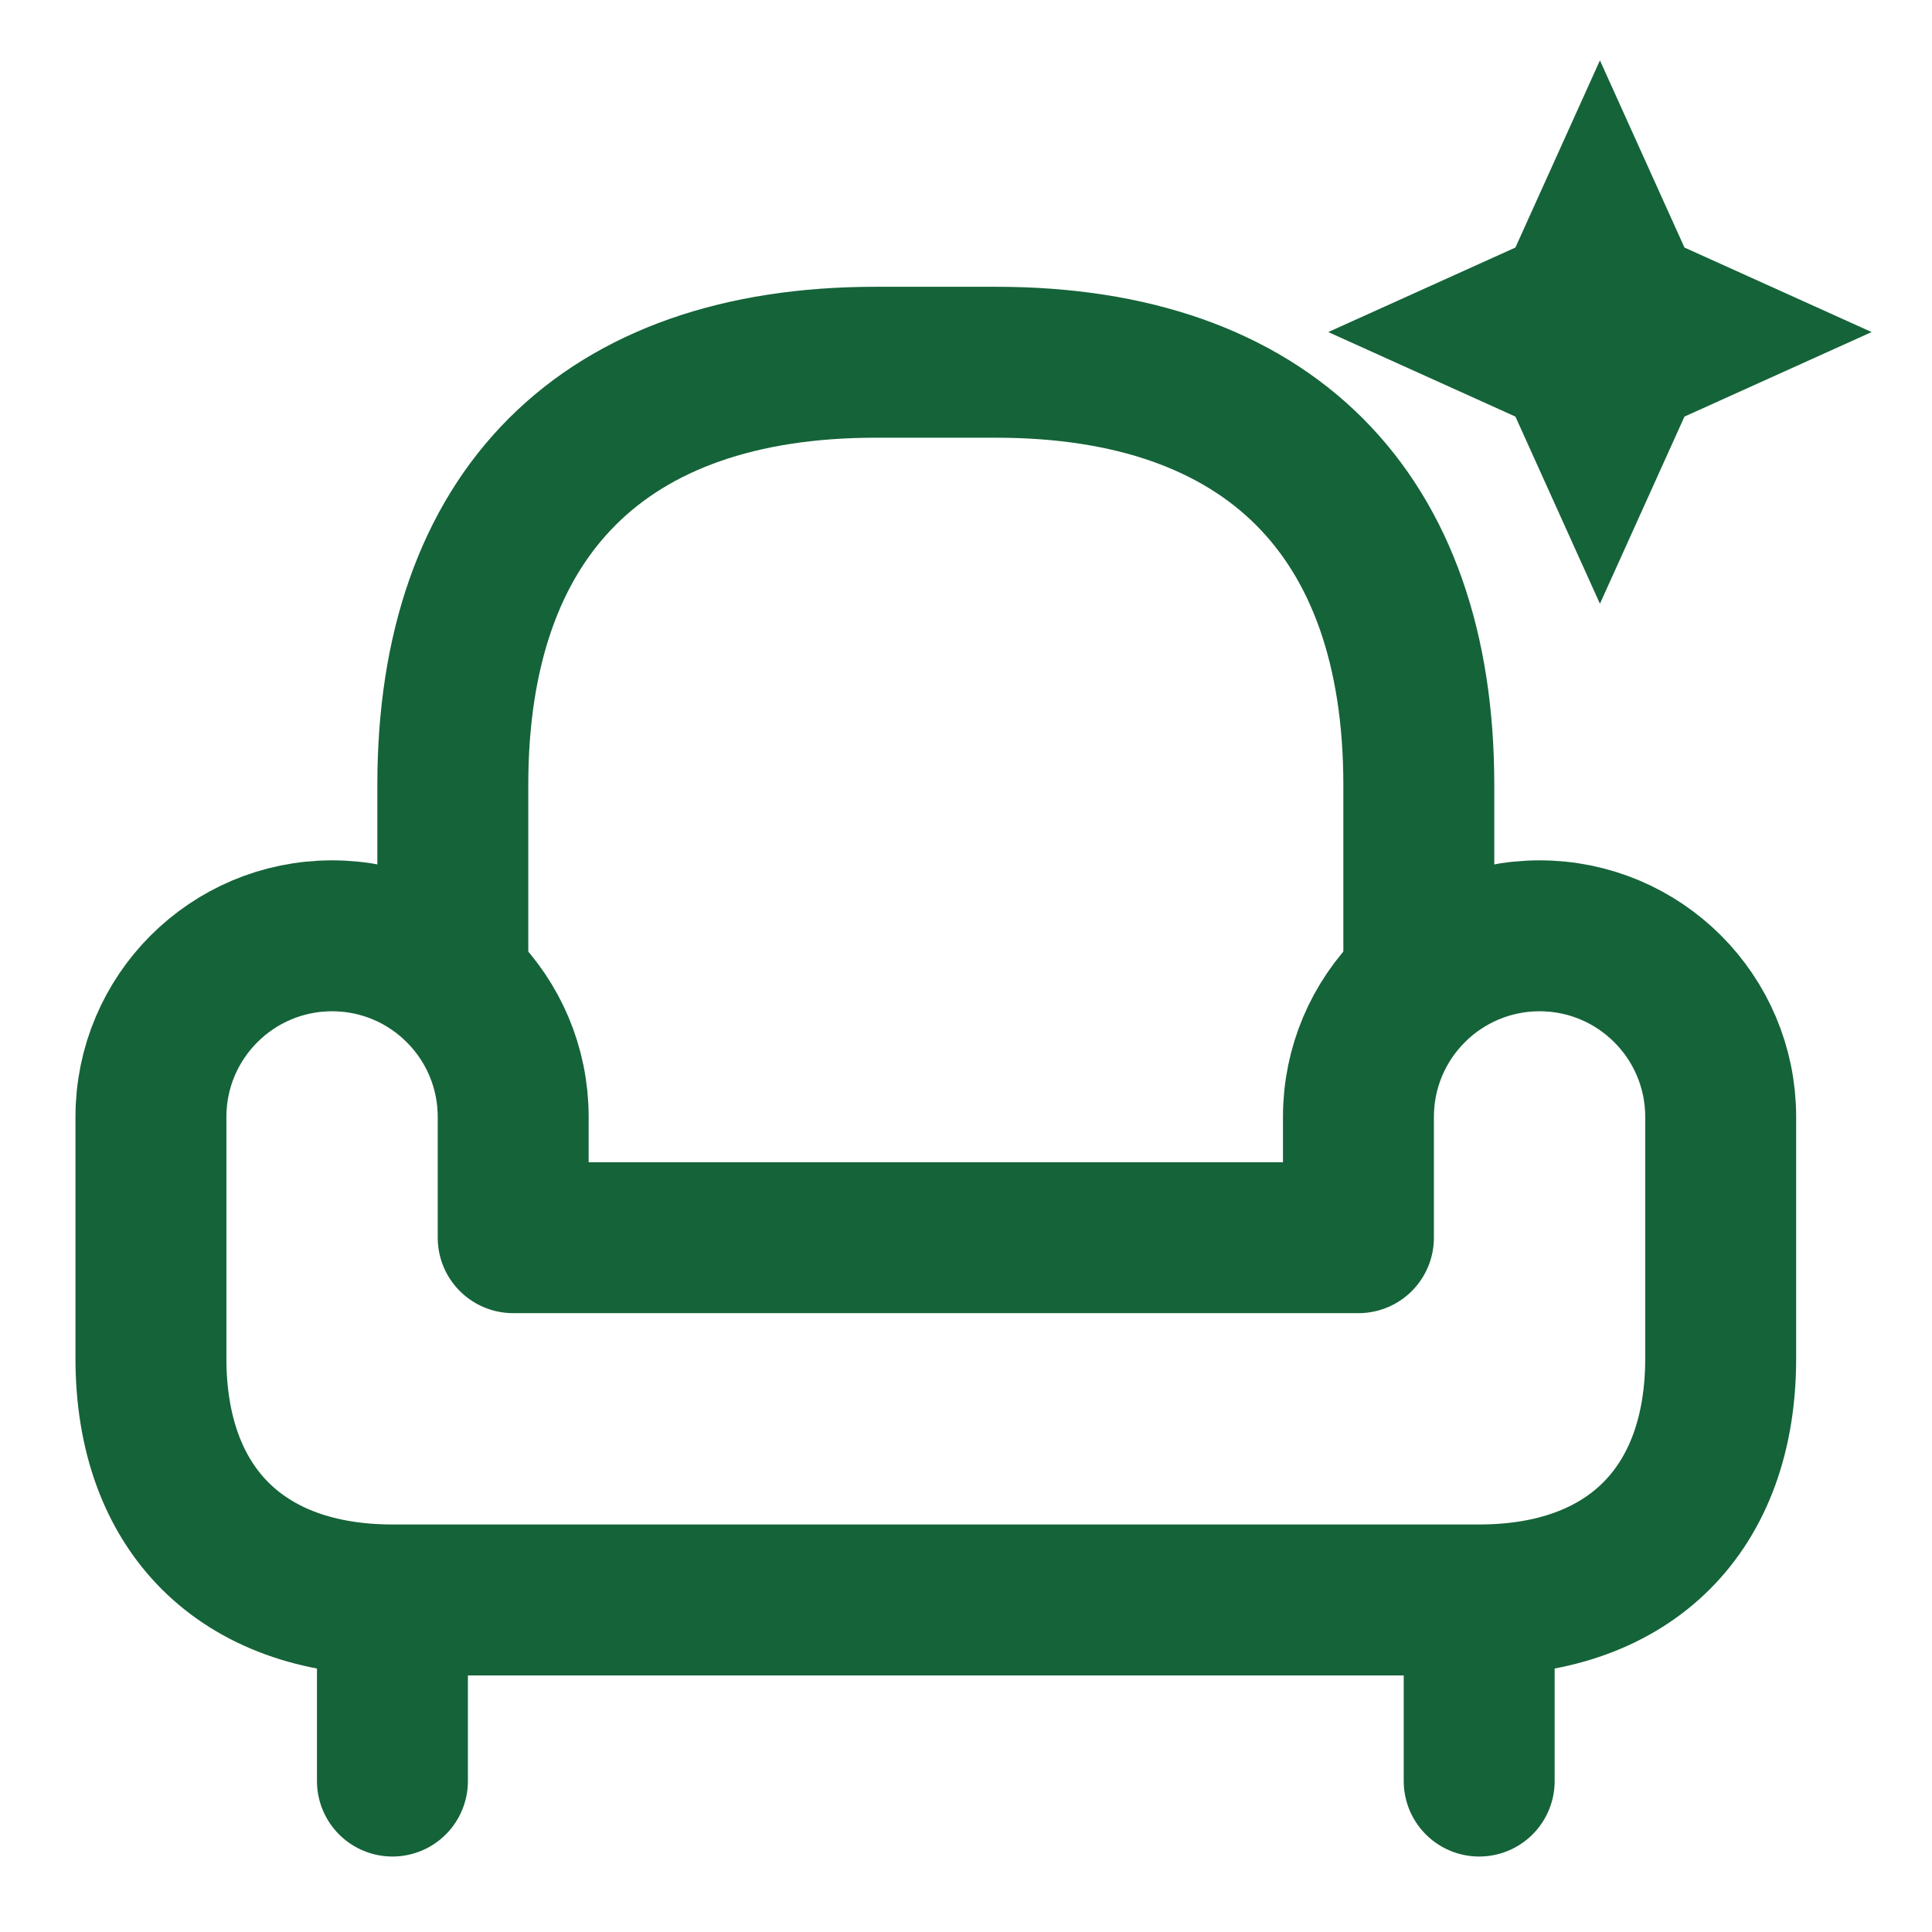
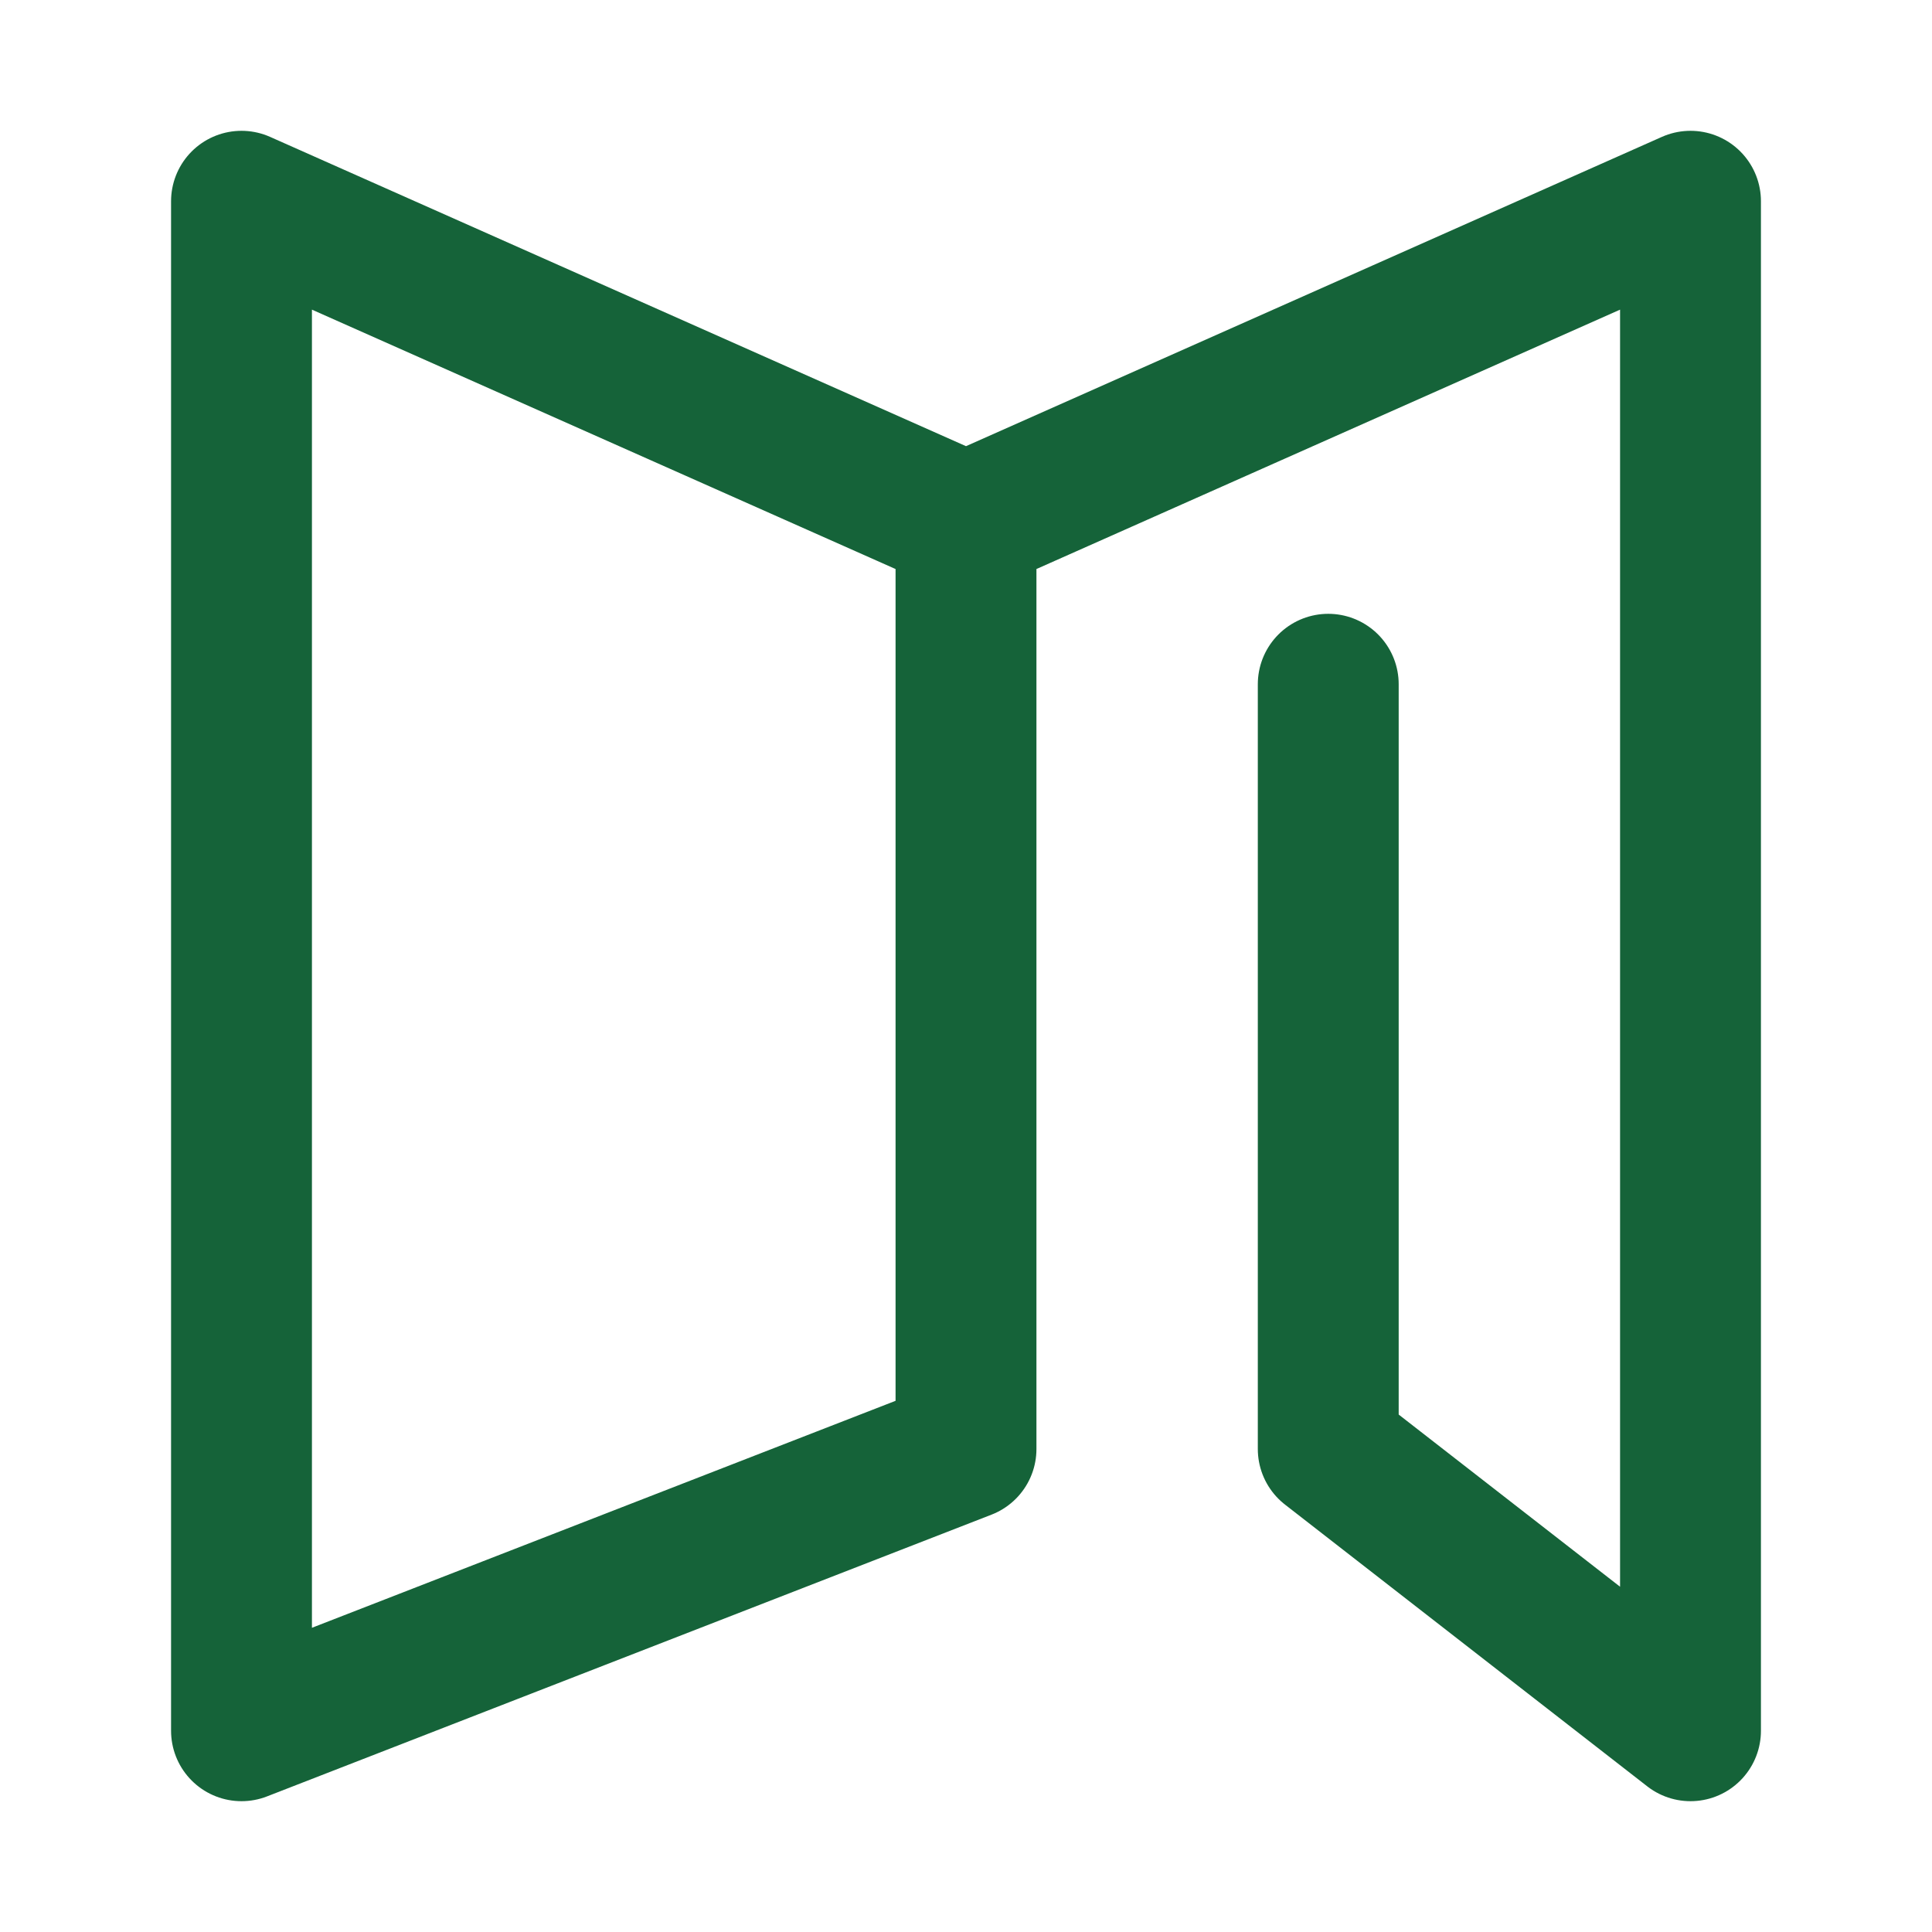
- <svg xmlns="http://www.w3.org/2000/svg" viewBox="0 0 64 64">
-   <style>.mark{color:#156339}@media(prefers-color-scheme:dark){.mark{color:#85C99F}}</style>
-   <g class="mark" fill="none" stroke="currentColor" stroke-width="5" stroke-linecap="round" stroke-linejoin="round">
-     <path d="M15 32V26c0-9 5-14 14-14h4c9 0 14 5 14 14v6" />
-     <path d="M17 41v-4a6 6 0 0 0-12 0v8c0 5 3 8 8 8h36c5 0 8-3 8-8v-8a6 6 0 0 0-12 0v4Z" />
-     <path d="M13 54v5m36-5v5" />
-   </g>
-   <path class="mark" fill="currentColor" d="m53 2 2.8 6.2L62 11l-6.2 2.8L53 20l-2.8-6.2L44 11l6.2-2.8Z" />
+ <svg xmlns="http://www.w3.org/2000/svg" viewBox="0 0 48 48">
+   <style>path{stroke:#156339}@media(prefers-color-scheme:dark){path{stroke:#B1DDBF}}</style>
+   <path d="M6 5v38l18-7V13L6 5Zm18 8 18-8v38m-9-26v19l9 7" fill="none" stroke="#156339" stroke-width="3.5" stroke-linecap="round" stroke-linejoin="round" />
</svg>
